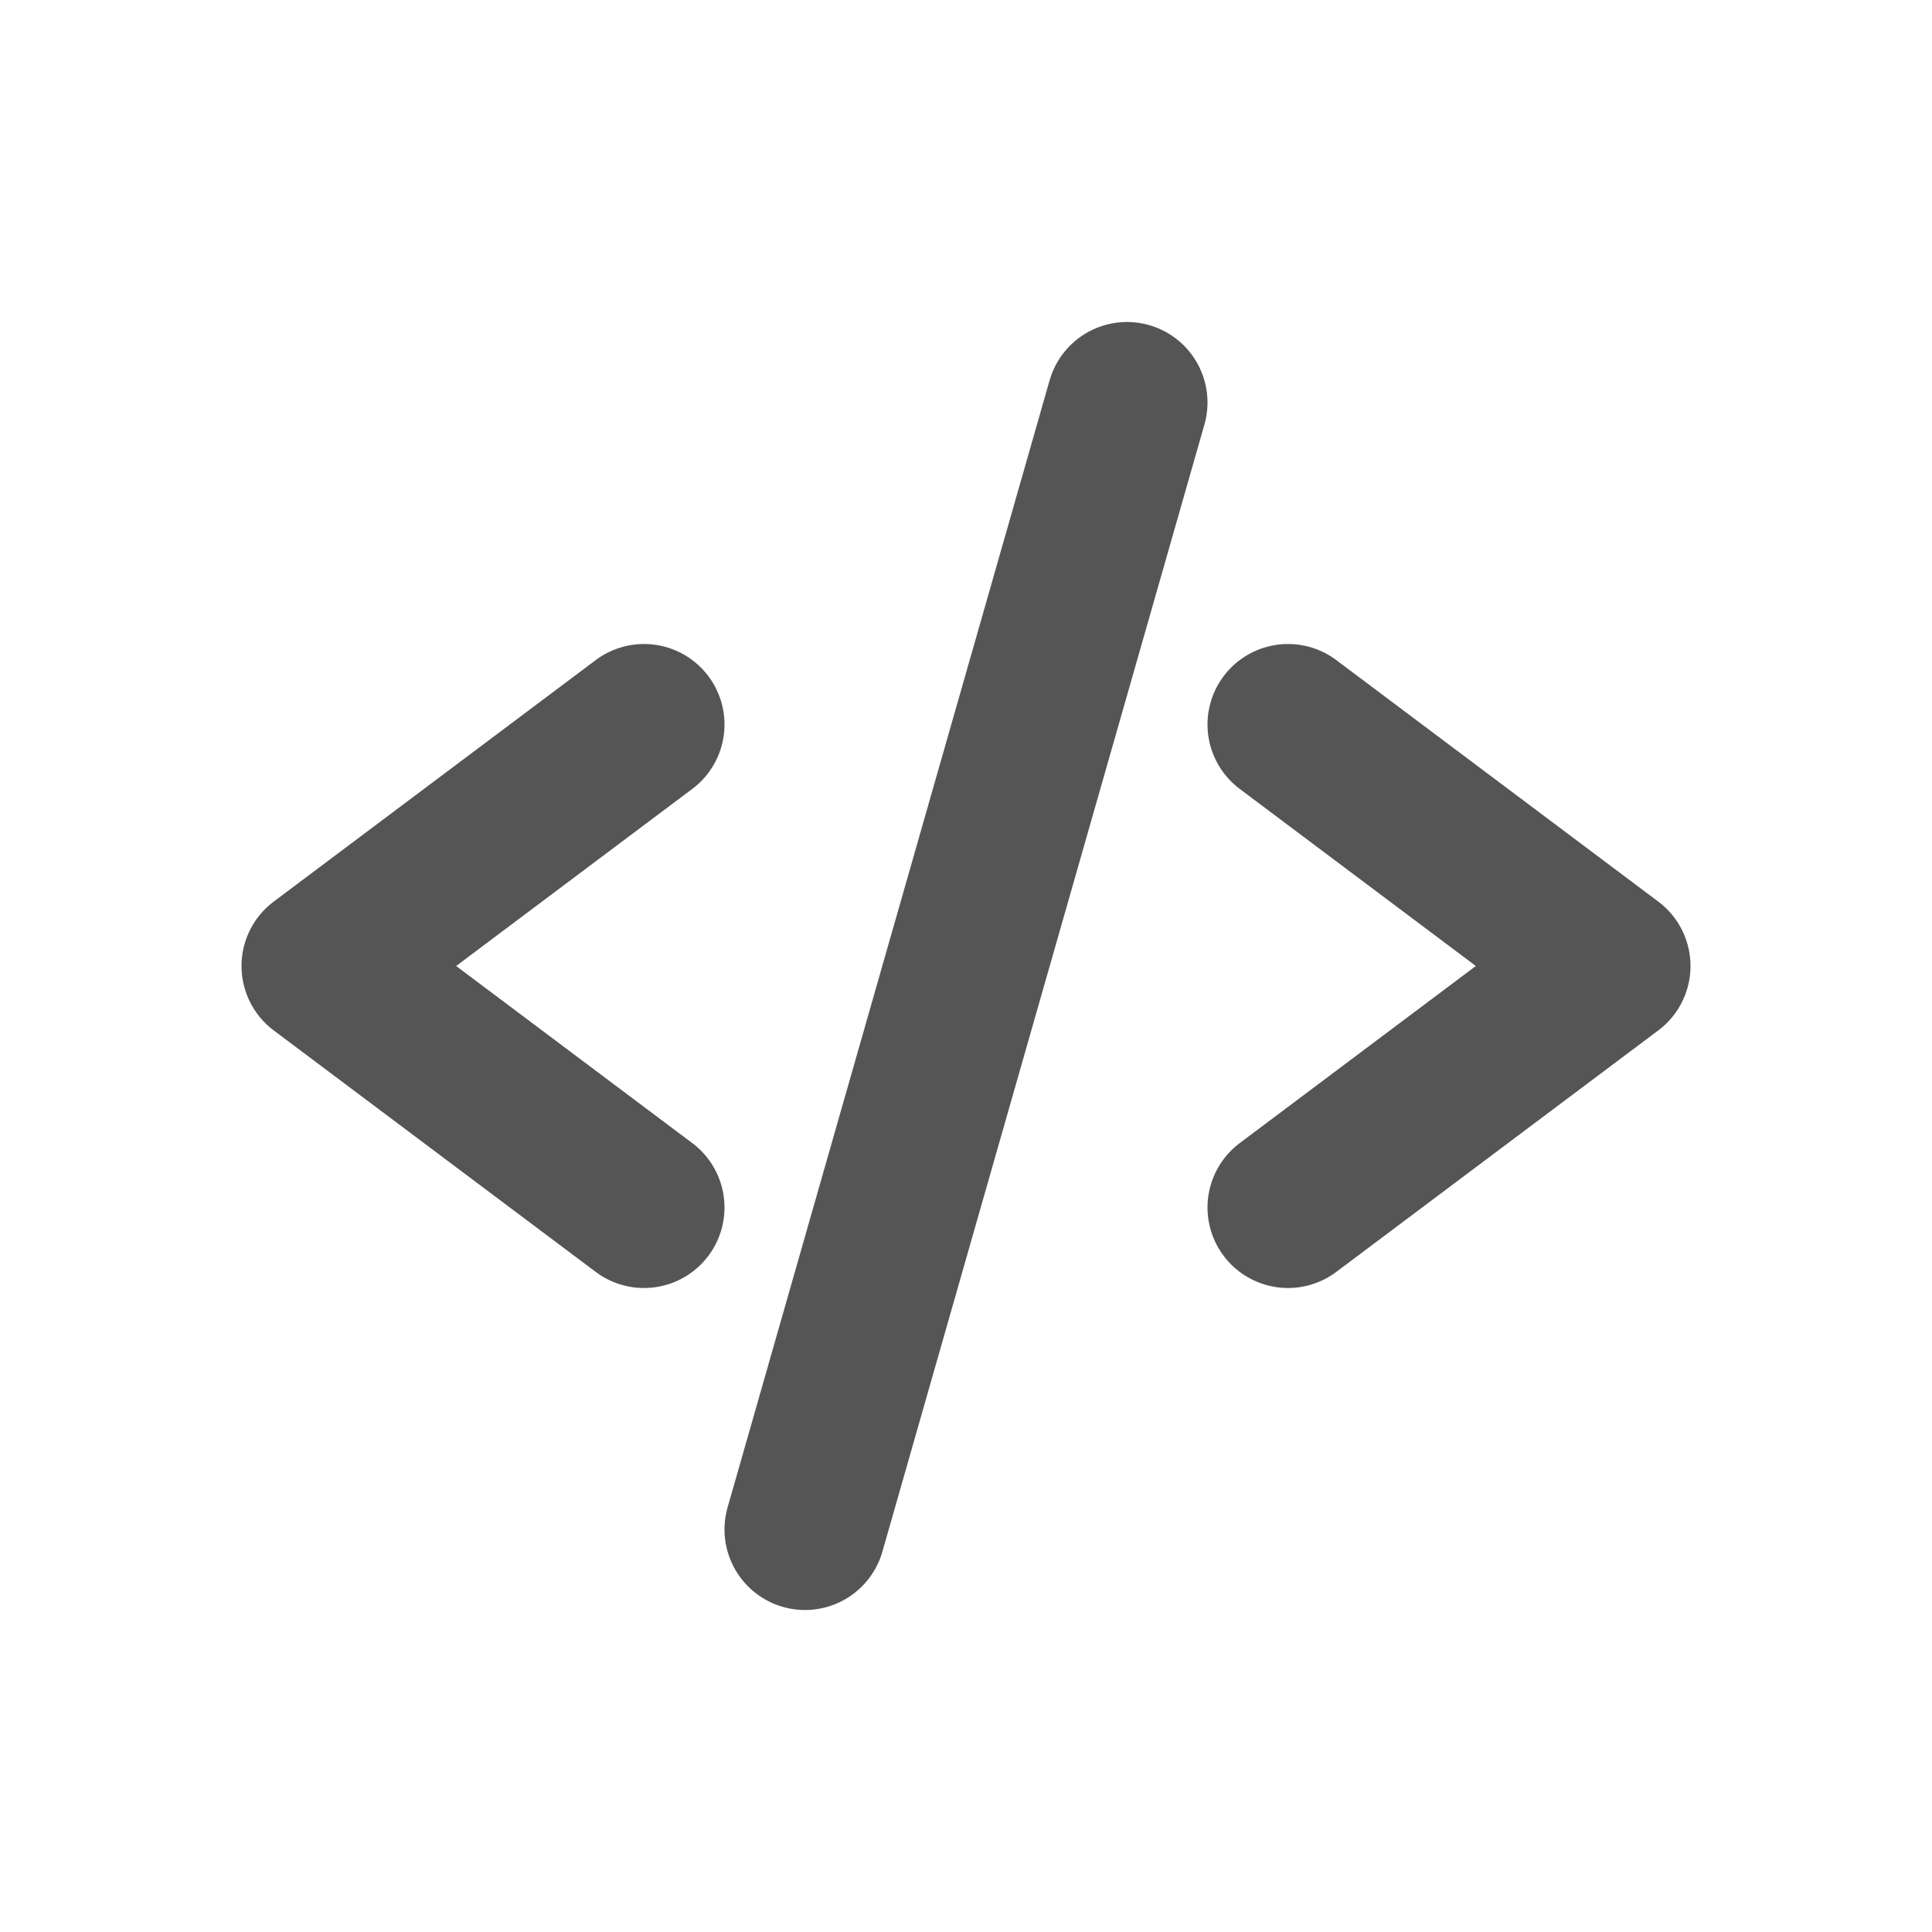
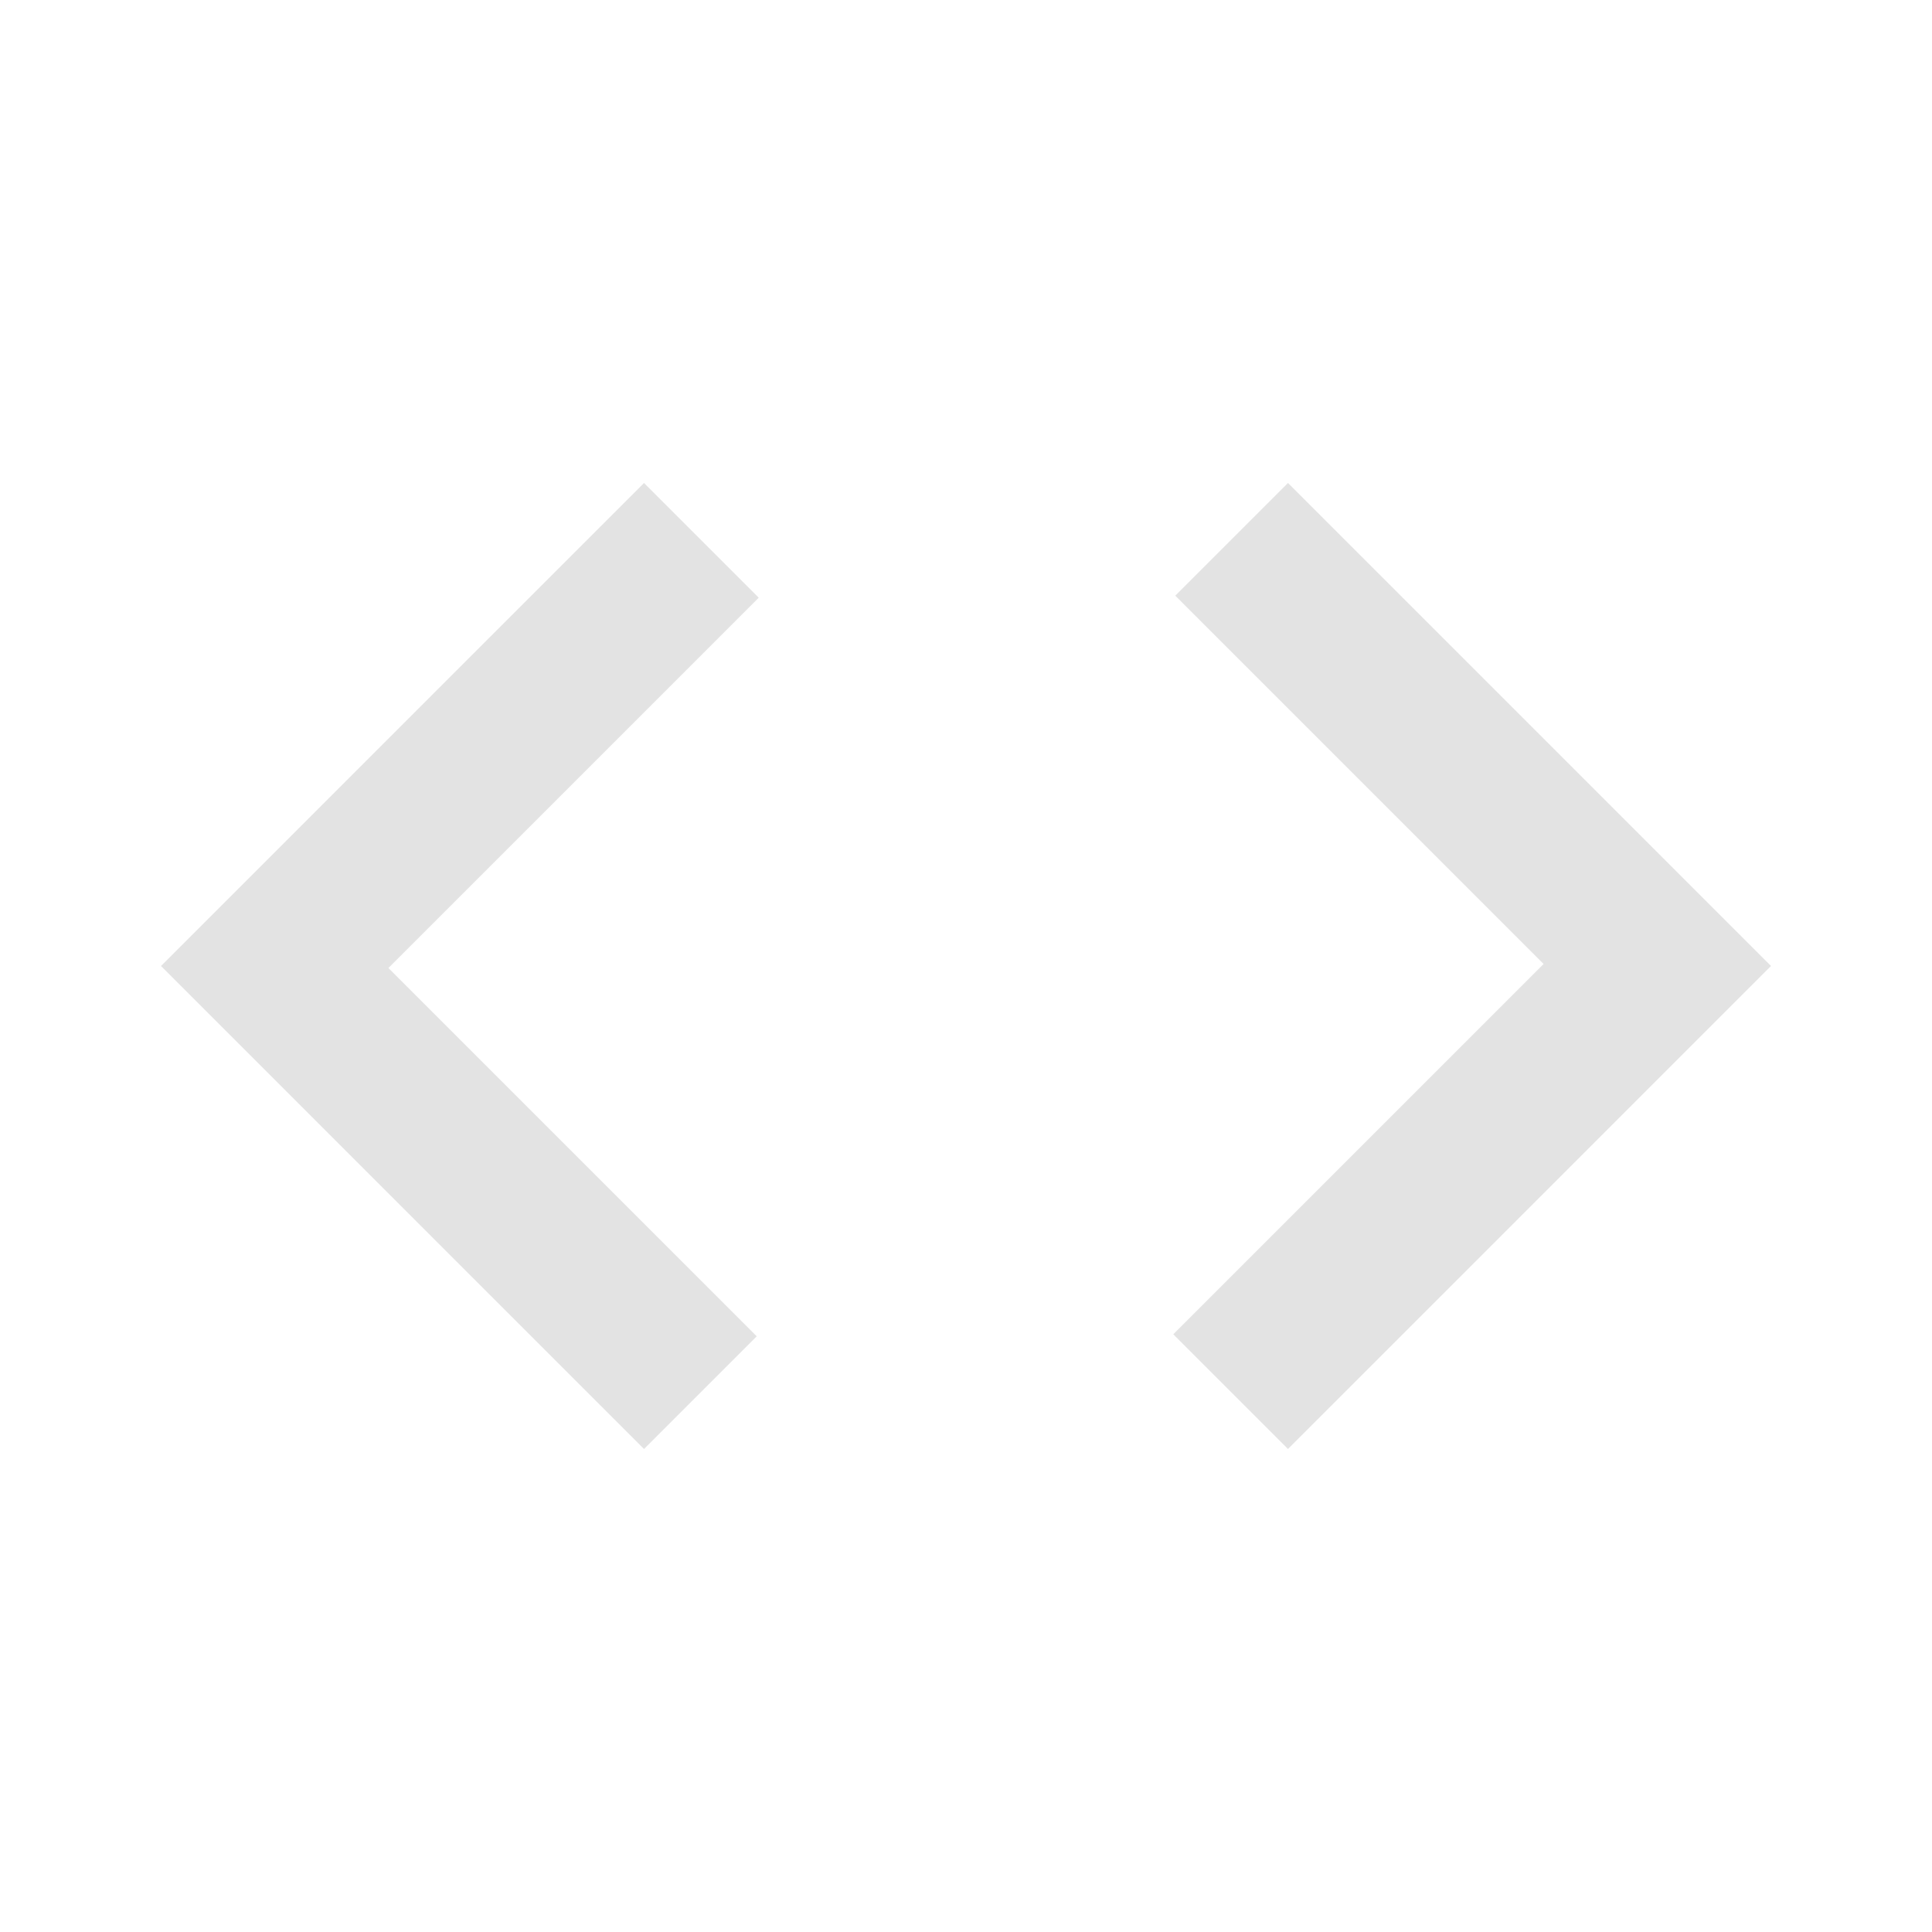
- <svg xmlns="http://www.w3.org/2000/svg" viewBox="0 0 24 24" fill="none" stroke="#555555" stroke-width="2" stroke-linecap="round" stroke-linejoin="round">
-   <path d="m8 9-4 3 4 3" />
-   <path d="m16 9 4 3-4 3" />
-   <path d="m14 5-4 14" />
+ <svg xmlns="http://www.w3.org/2000/svg" height="24px" viewBox="0 -960 960 960" width="24px" fill="#e3e3e3">
+   <path d="M320-240 80-480l240-240 57 57-184 184 183 183-56 56Zm320 0-57-57 184-184-183-183 56-56 240 240-240 240Z" />
</svg>
